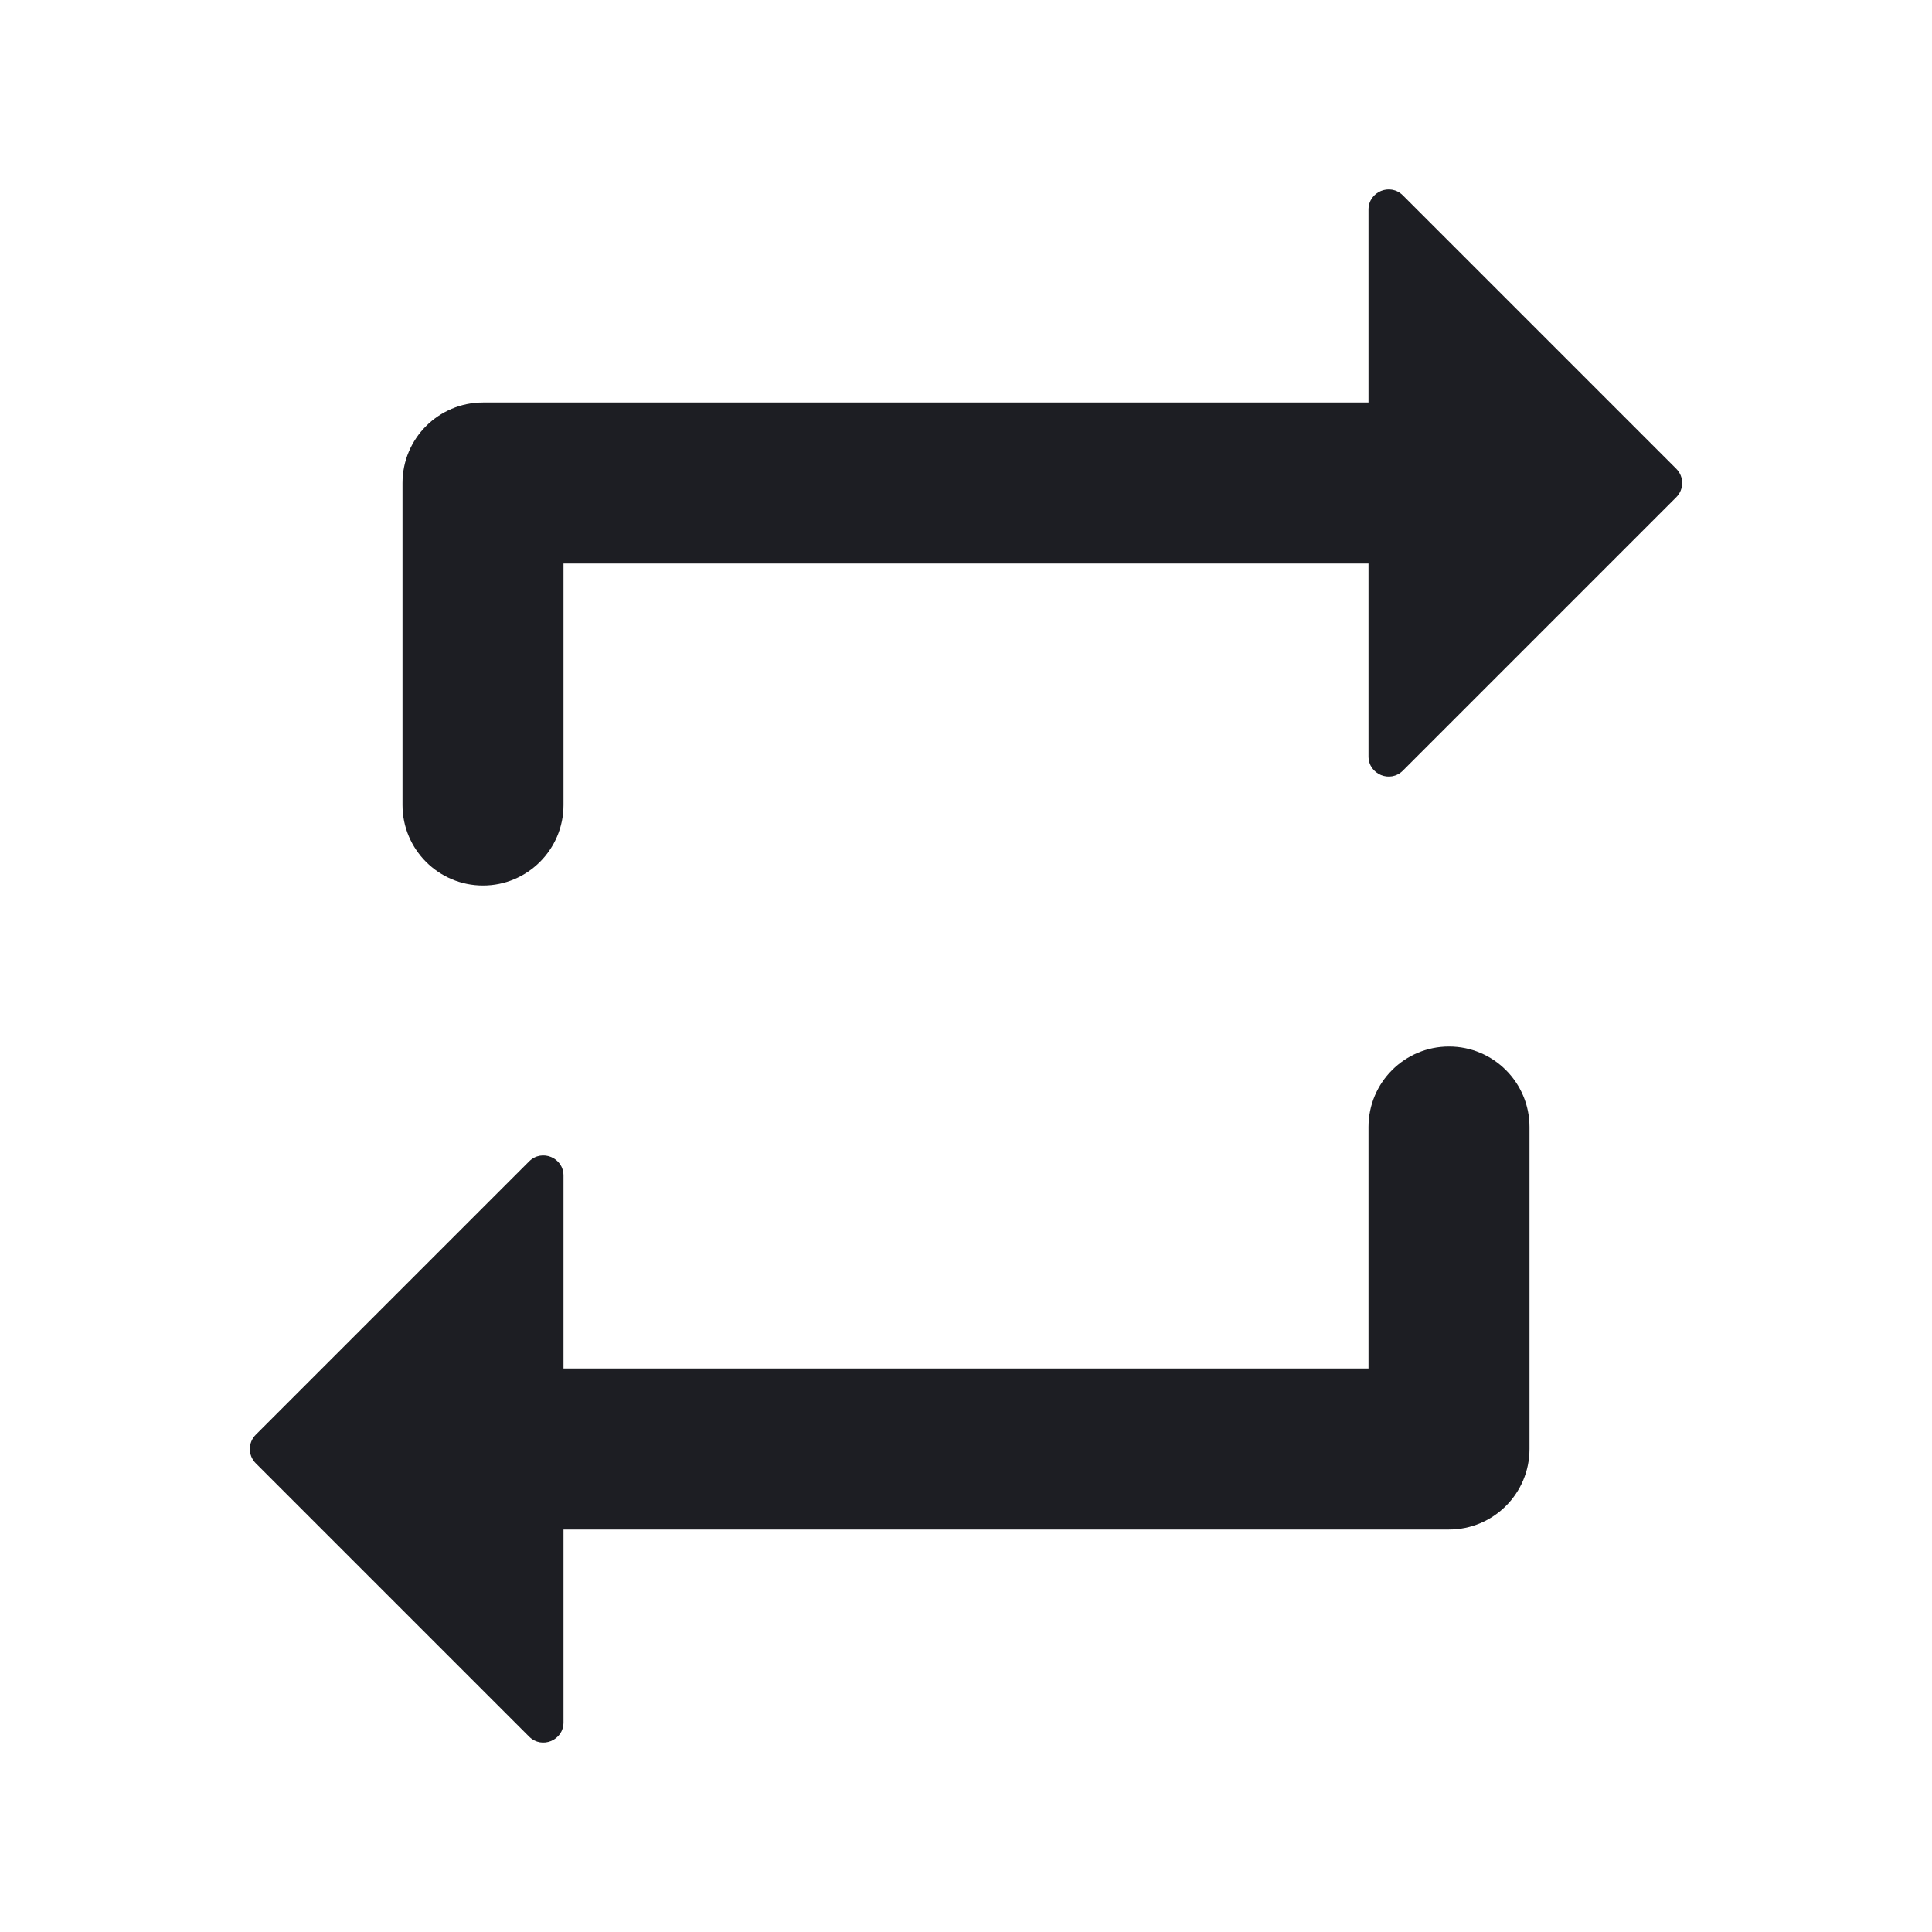
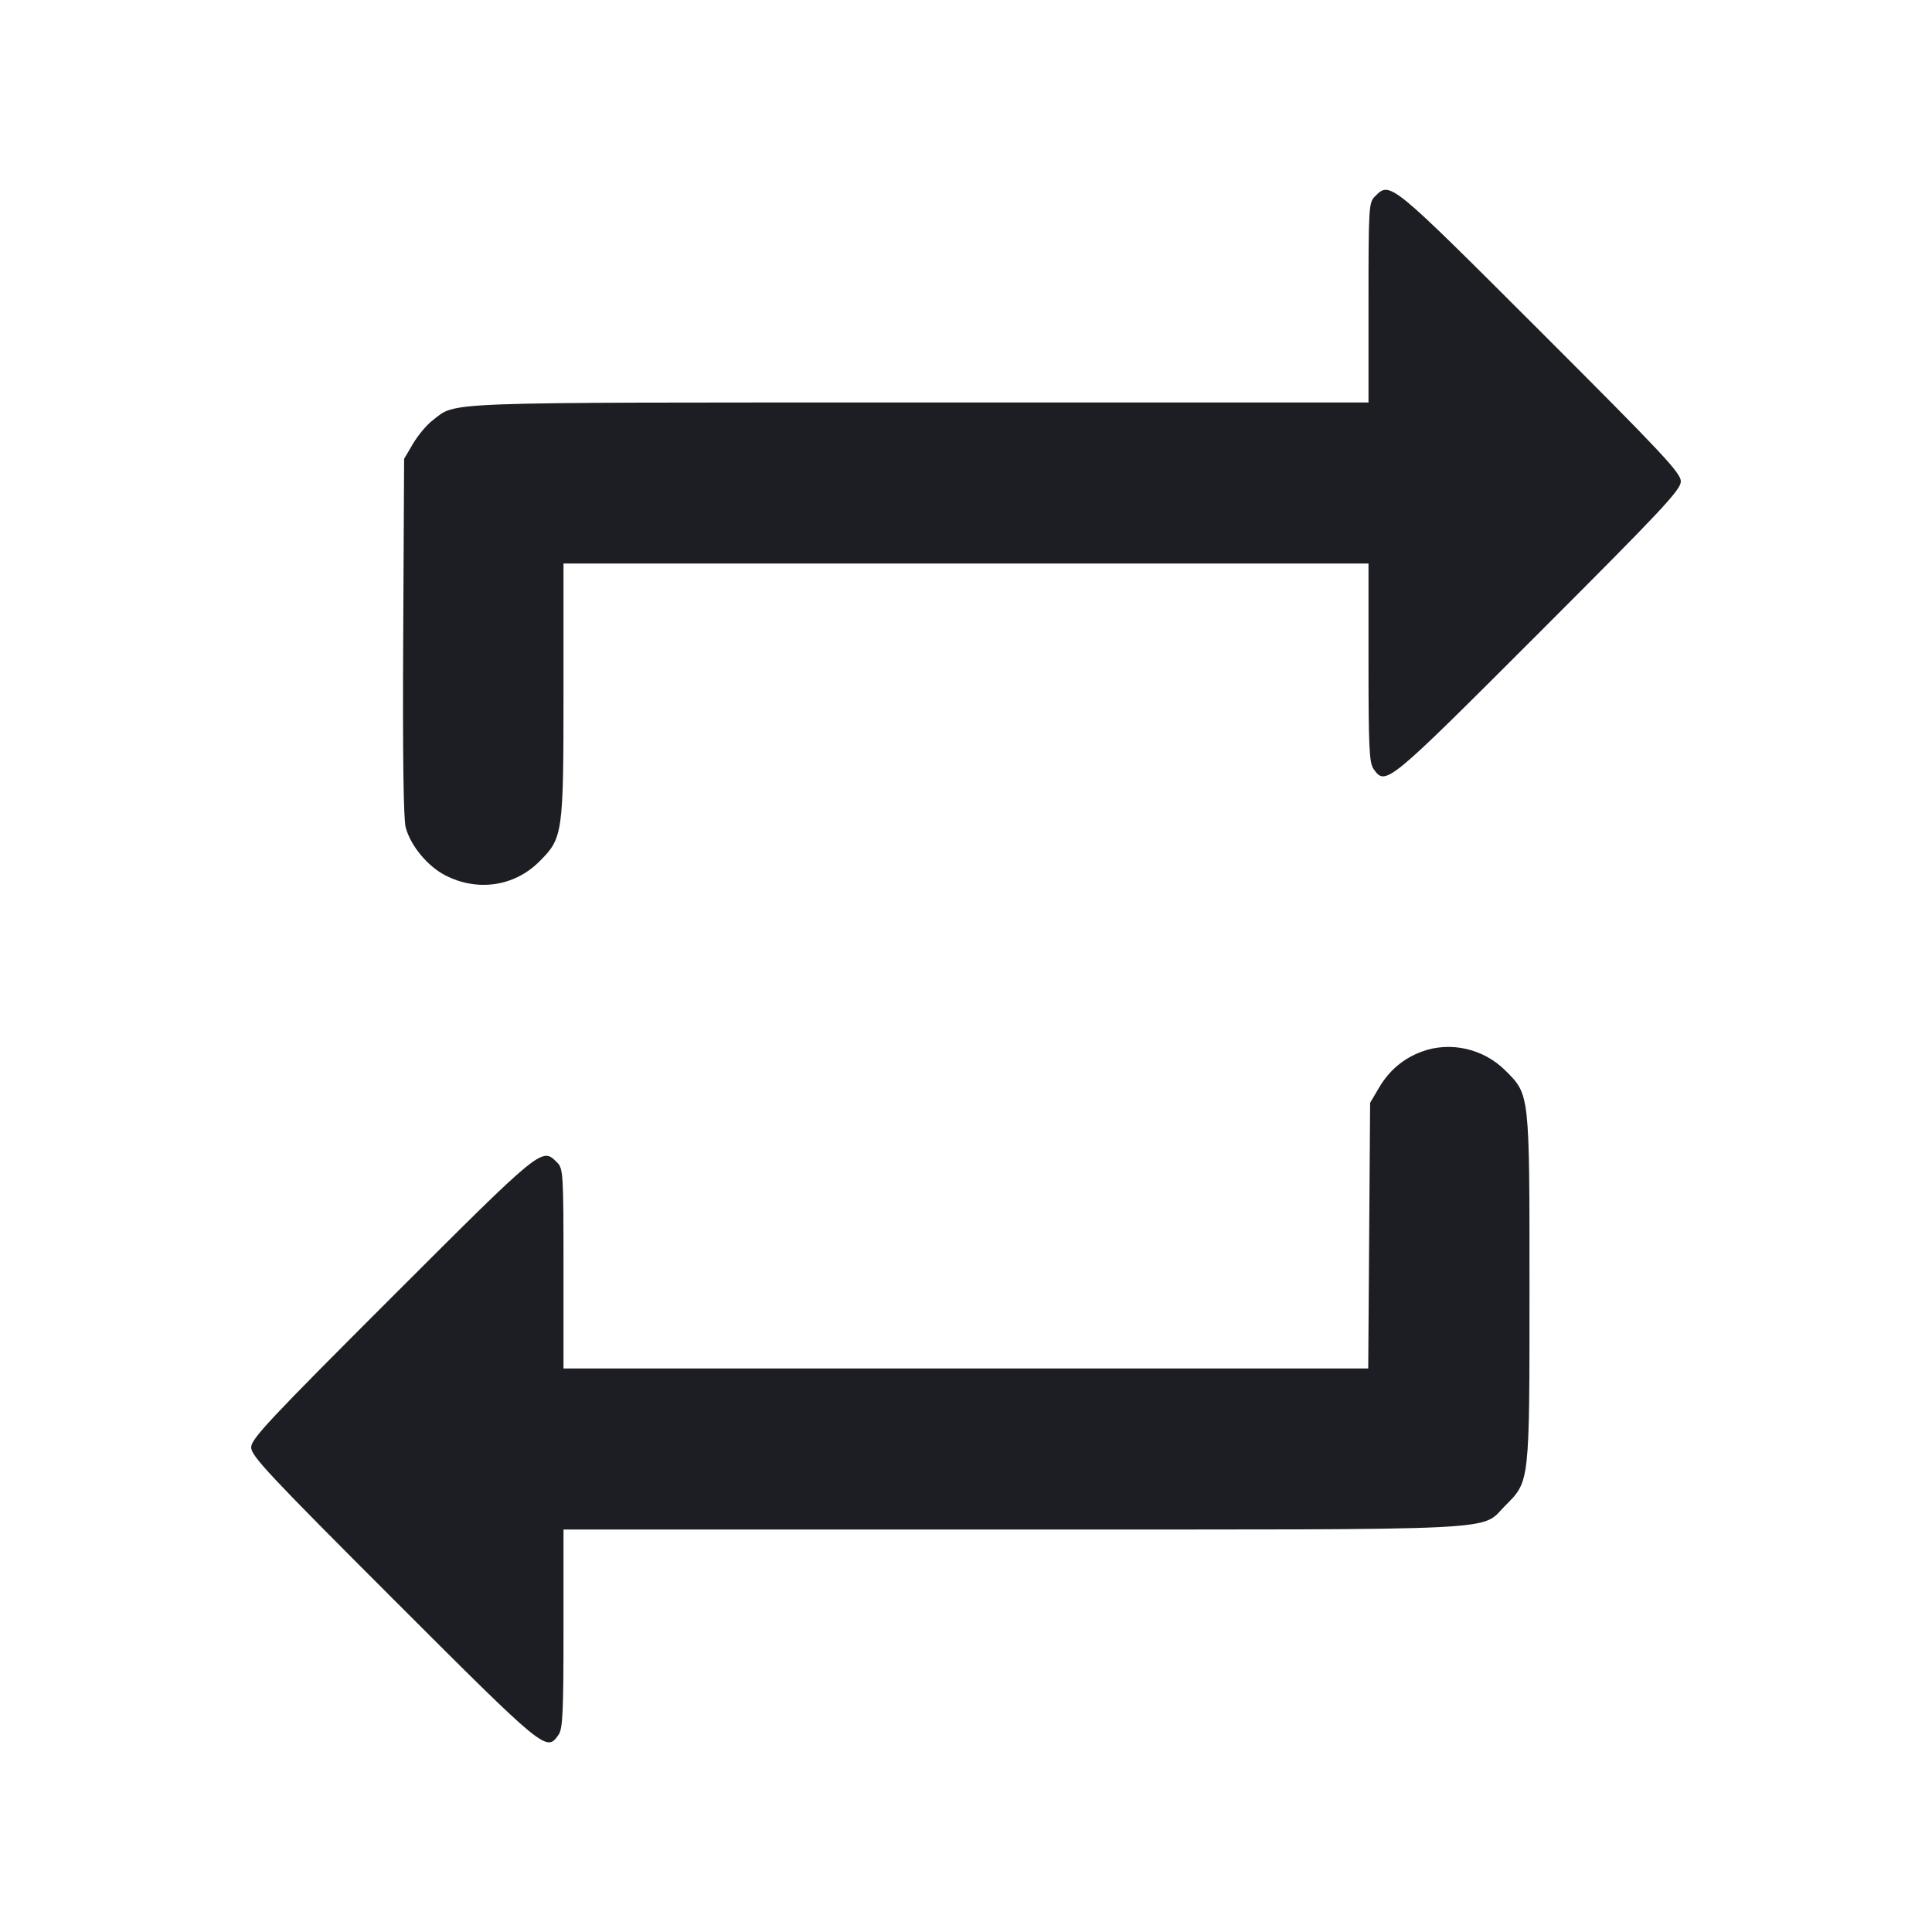
<svg xmlns="http://www.w3.org/2000/svg" viewBox="0 0 2400 2400" fill="none">
-   <path d="M700 700H1700V939.645C1700 961.917 1726.93 973.071 1742.68 957.322L2082.32 617.678C2092.09 607.915 2092.09 592.085 2082.32 582.322L1742.68 242.678C1726.93 226.928 1700 238.083 1700 260.355V500H600C544.772 500 500 544.772 500 600V1000C500 1055.23 544.772 1100 600 1100C655.228 1100 700 1055.23 700 1000V700ZM1700 1700H700V1460.36C700 1438.08 673.071 1426.93 657.322 1442.68L317.678 1782.32C307.915 1792.09 307.915 1807.91 317.678 1817.68L657.322 2157.32C673.072 2173.07 700 2161.92 700 2139.64V1900H1800C1855.23 1900 1900 1855.23 1900 1800V1400C1900 1344.77 1855.23 1300 1800 1300C1744.77 1300 1700 1344.77 1700 1400V1700Z" fill="#1D1E23" />
+   <path d="M1708.000 244.000 C 1700.344 251.656,1700.000 257.333,1700.000 376.000 L 1700.000 500.000 1142.503 500.000 C 534.989 500.000,568.081 498.785,537.364 522.214 C 530.112 527.745,519.188 540.760,513.089 551.136 L 502.000 570.000 500.871 791.092 C 500.121 937.726,501.168 1017.484,503.979 1027.924 C 510.087 1050.605,531.127 1076.047,553.149 1087.380 C 593.162 1107.971,638.975 1101.235,670.014 1070.196 C 699.364 1040.847,700.000 1036.330,700.000 857.287 L 700.000 700.000 1200.000 700.000 L 1700.000 700.000 1700.000 823.110 C 1700.000 928.060,1700.919 947.531,1706.227 955.110 C 1721.256 976.567,1722.445 975.590,1911.017 786.983 C 2065.492 632.479,2088.000 608.444,2088.000 597.992 C 2088.000 587.540,2065.735 563.770,1912.862 411.009 C 1725.823 224.107,1726.963 225.037,1708.000 244.000 M1766.363 1306.293 C 1743.583 1314.639,1725.689 1329.702,1713.089 1351.136 L 1702.000 1370.000 1700.833 1535.000 L 1699.666 1700.000 1199.833 1700.000 L 700.000 1700.000 700.000 1576.000 C 700.000 1457.333,699.656 1451.656,692.000 1444.000 C 673.037 1425.037,674.177 1424.107,487.138 1611.009 C 334.047 1763.987,312.000 1787.530,312.000 1798.026 C 312.000 1808.523,334.277 1832.306,489.017 1987.017 C 677.556 2175.521,678.776 2176.522,693.773 2155.110 C 699.081 2147.531,700.000 2128.060,700.000 2023.110 L 700.000 1900.000 1257.287 1900.000 C 1883.394 1900.000,1837.996 1902.215,1870.105 1870.105 C 1900.316 1839.895,1900.000 1842.749,1900.000 1600.000 C 1900.000 1357.251,1900.316 1360.105,1870.105 1329.895 C 1842.868 1302.658,1801.791 1293.312,1766.363 1306.293 " fill="#1D1E23" stroke="none" fill-rule="evenodd" />
</svg>
